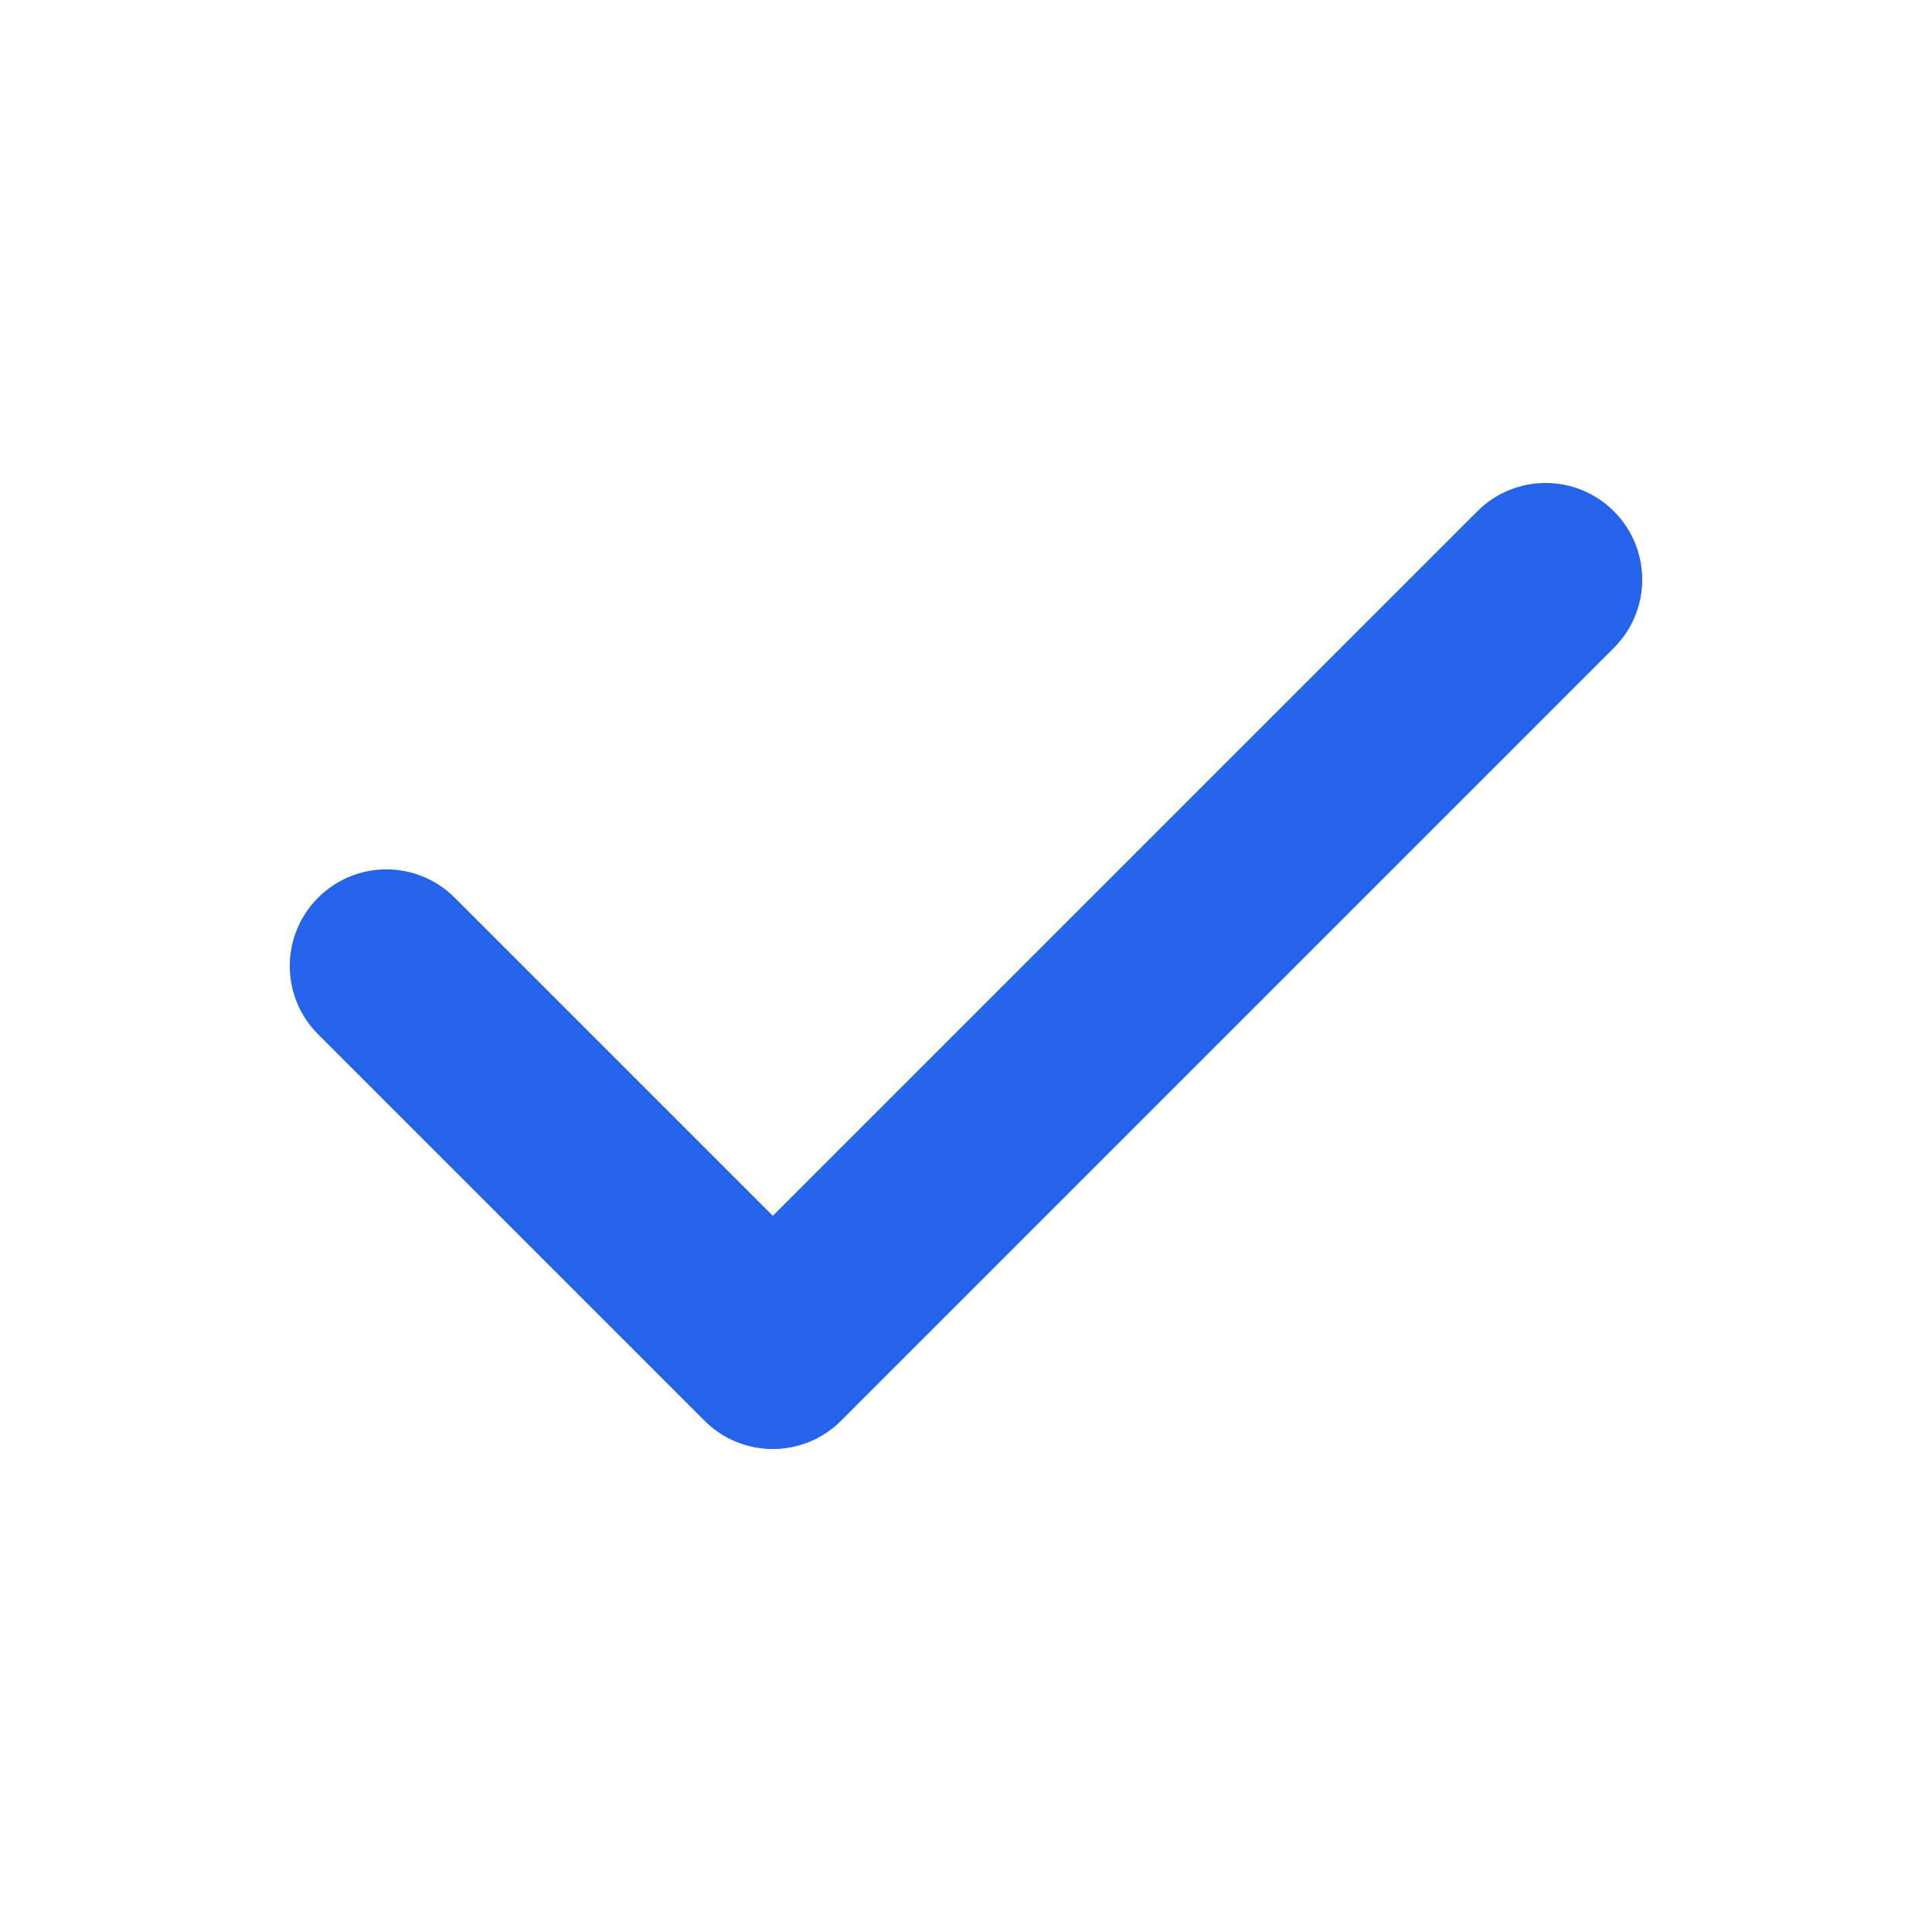
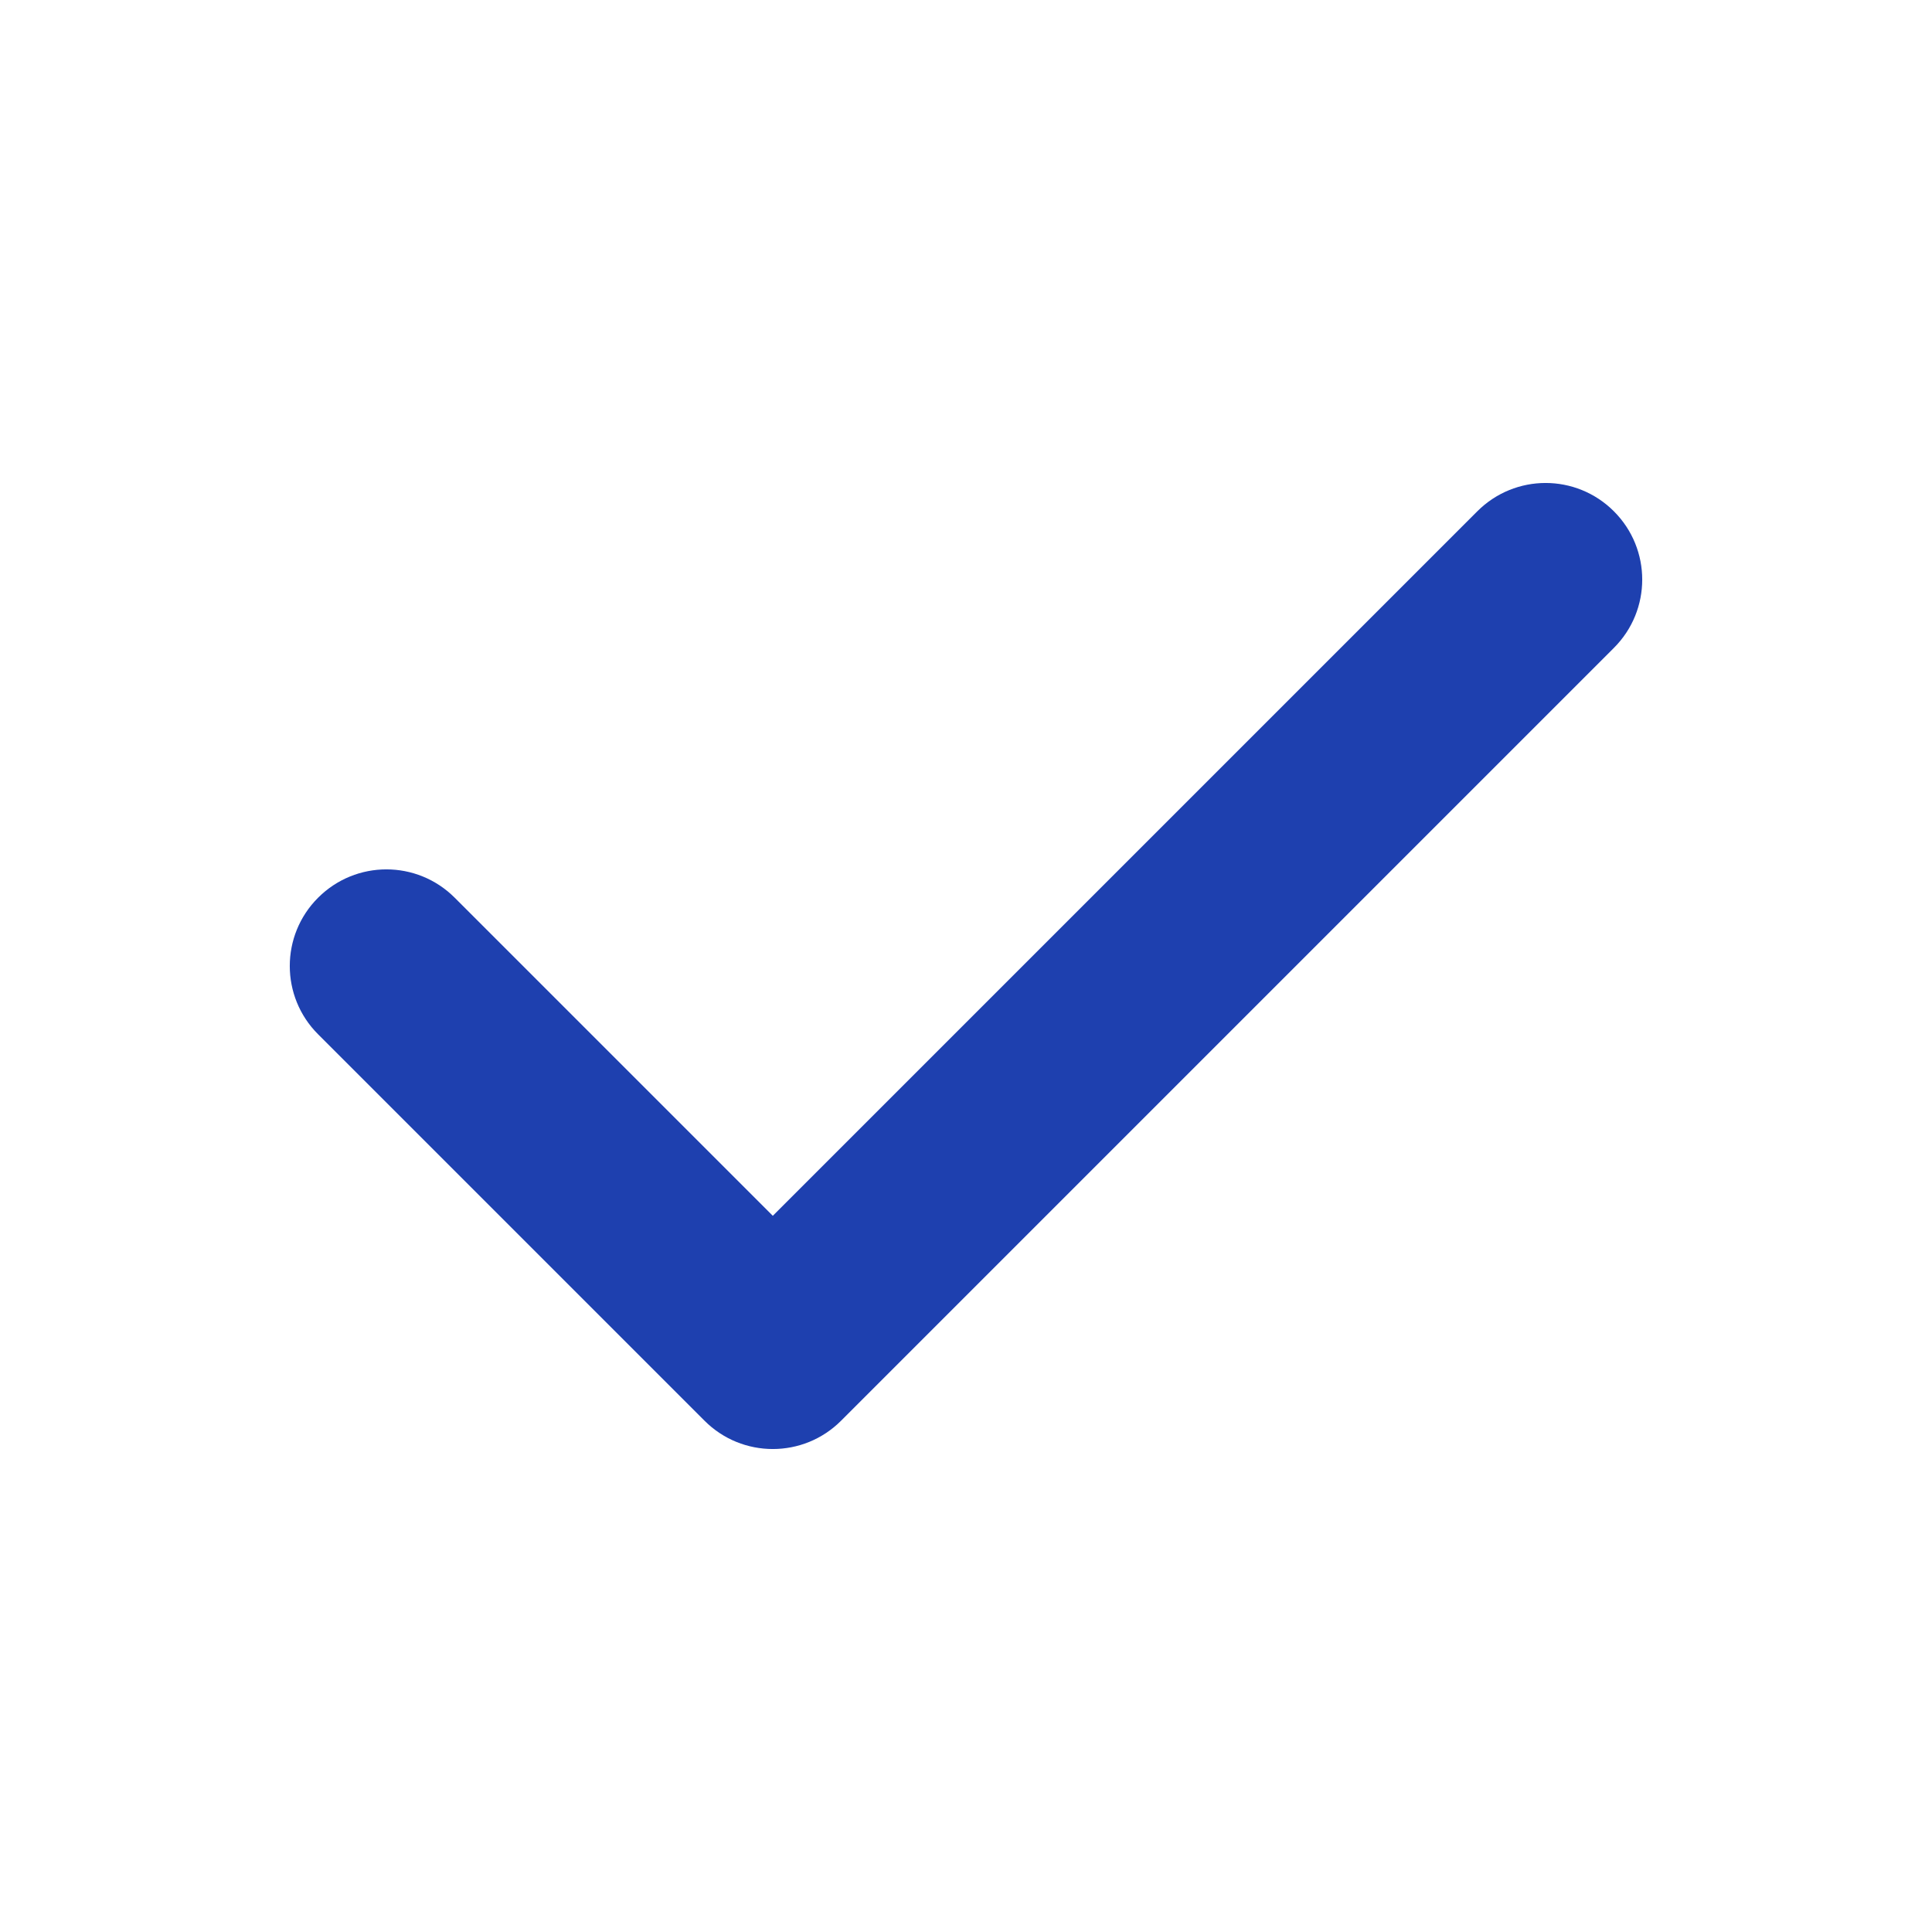
<svg xmlns="http://www.w3.org/2000/svg" width="20" height="20" viewBox="0 0 20 20" fill="none">
-   <path fill-rule="evenodd" clip-rule="evenodd" d="M16.707 5.293 C17.098 5.684 17.098 6.316 16.707 6.707 L8.707 14.707 C8.317 15.098 7.683 15.098 7.293 14.707 L3.293 10.707 C2.902 10.317 2.902 9.683 3.293 9.293 C3.684 8.902 4.316 8.902 4.707 9.293 L8 12.586 L15.293 5.293 C15.684 4.902 16.316 4.902 16.707 5.293 Z" fill="#2563EB" />
+   <path fill-rule="evenodd" clip-rule="evenodd" d="M16.707 5.293 C17.098 5.684 17.098 6.316 16.707 6.707 L8.707 14.707 C8.317 15.098 7.683 15.098 7.293 14.707 L3.293 10.707 C2.902 10.317 2.902 9.683 3.293 9.293 C3.684 8.902 4.316 8.902 4.707 9.293 L8 12.586 L15.293 5.293 C15.684 4.902 16.316 4.902 16.707 5.293 Z" fill="#1E40AF" />
</svg>
